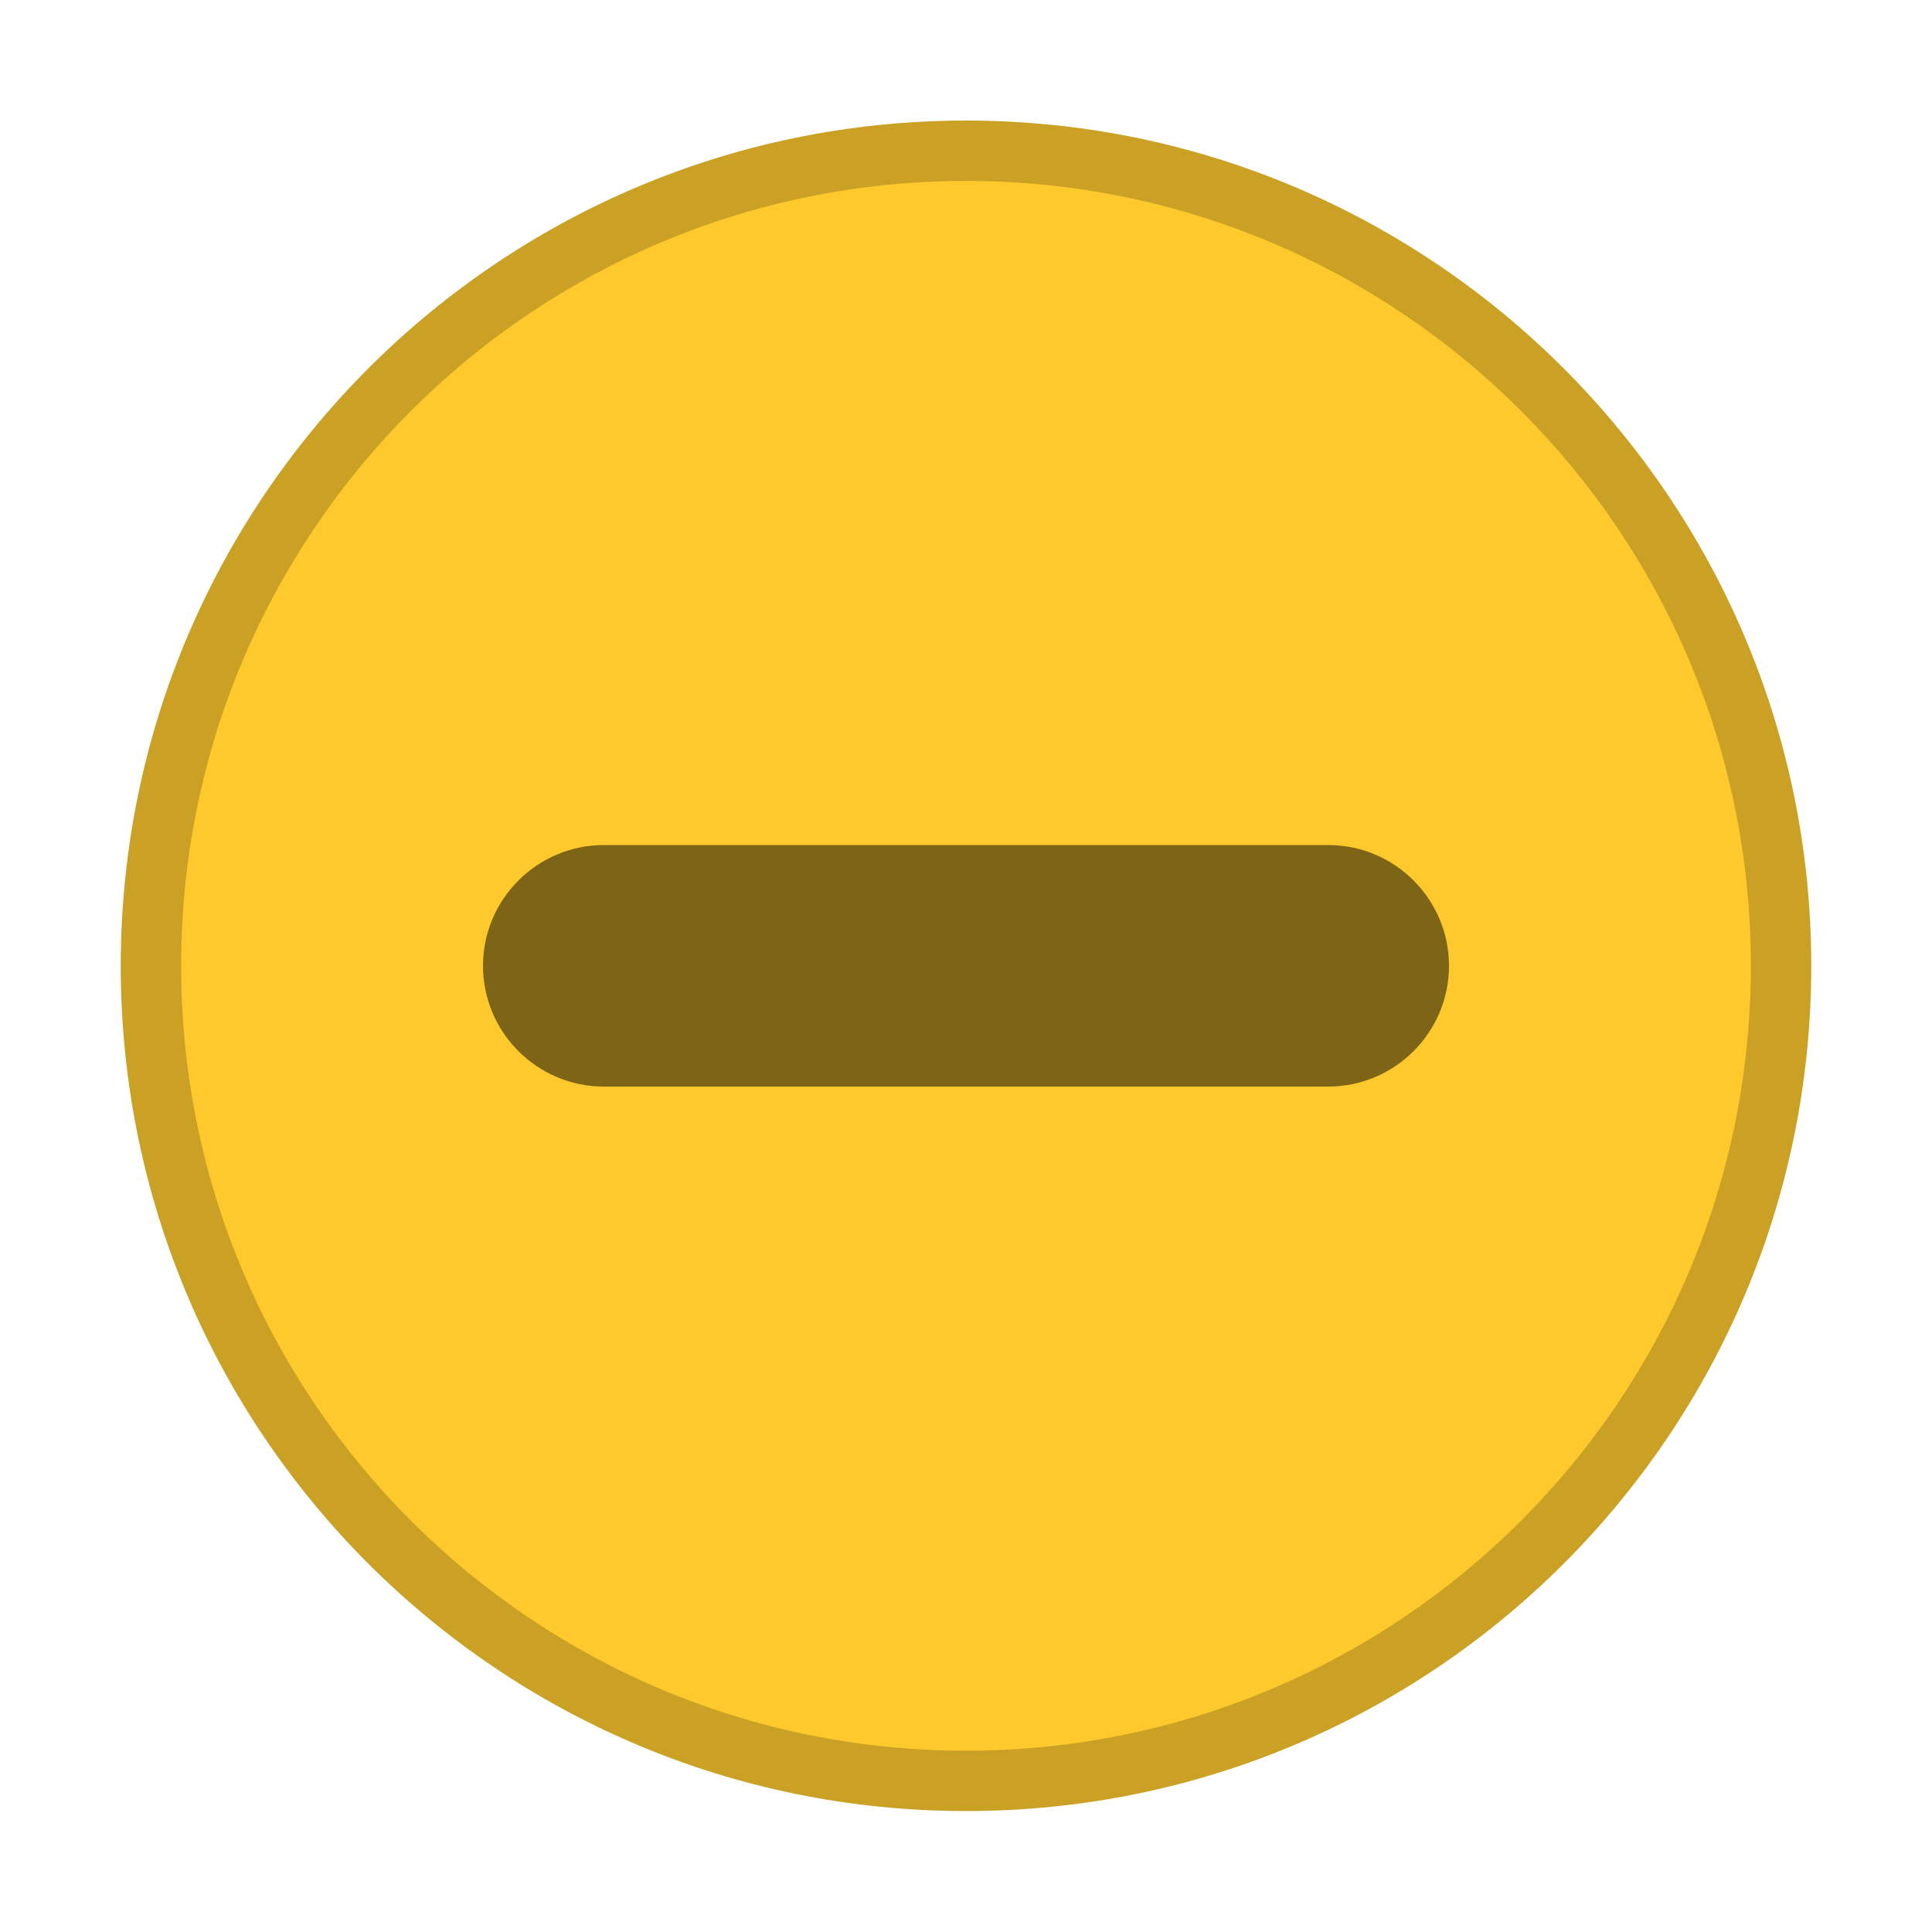
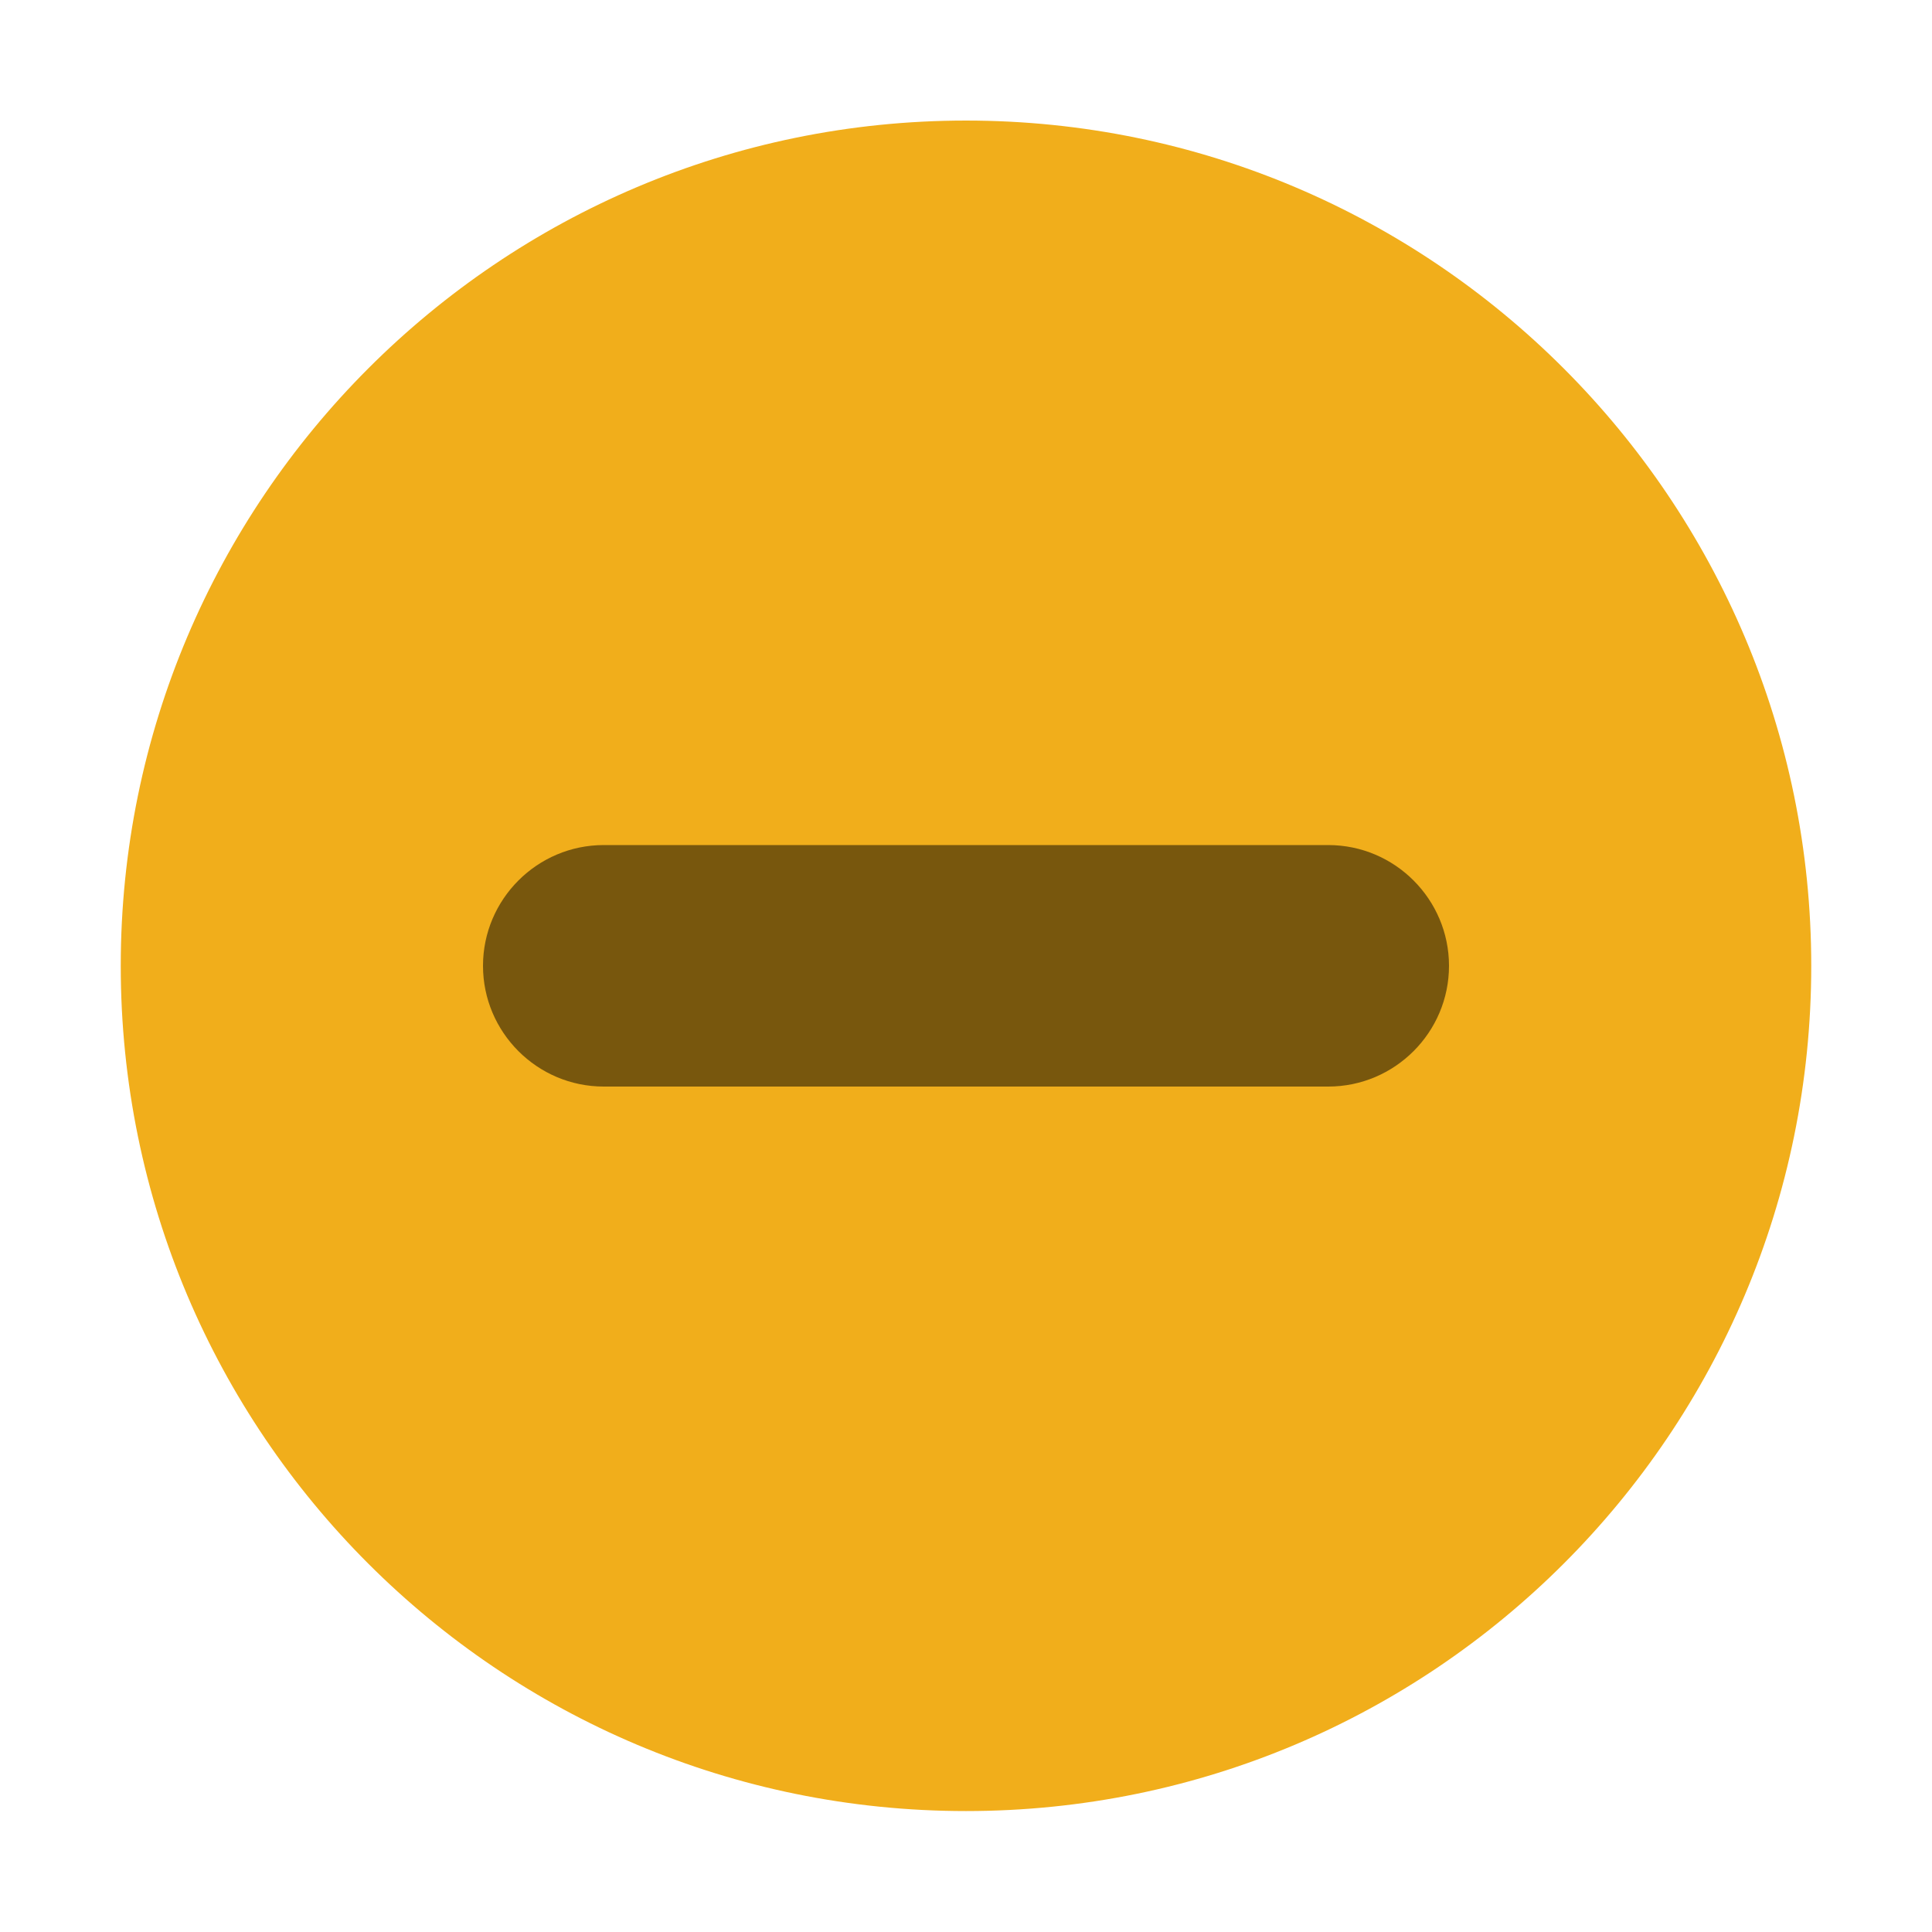
<svg xmlns="http://www.w3.org/2000/svg" viewBox="0 0 50 50" version="1.2" baseProfile="tiny">
  <defs>
</defs>
  <g fill="none" stroke="black" stroke-width="1" fill-rule="evenodd" stroke-linecap="square" stroke-linejoin="bevel">
-     <g fill="#000000" fill-opacity="1" stroke="none" transform="matrix(3.125,0,0,3.125,-790.625,676.993)" font-family="Noto Sans" font-size="10" font-weight="400" font-style="normal" opacity="0">
-       <rect x="253" y="-216.638" width="16" height="16" />
+     <g fill="#000000" fill-opacity="1" stroke="none" transform="matrix(3.125,0,0,3.125,-790.625,676.993)" font-family="SF Pro Display" font-size="10" font-weight="400" font-style="normal" opacity="0">
+       <path vector-effect="none" fill-rule="evenodd" d="M253,-216.638 C253,-216.638 253,-216.638 253,-216.638 L269,-216.638 C269,-216.638 269,-216.638 269,-216.638 L269,-200.638 C269,-200.638 269,-200.638 269,-200.638 L253,-200.638 C253,-200.638 253,-200.638 253,-200.638 L253,-216.638" />
    </g>
-     <g fill="#caa124" fill-opacity="1" stroke="none" transform="matrix(3.125,0,0,3.125,-12.5,-3226.13)" font-family="Noto Sans" font-size="10" font-weight="400" font-style="normal">
+     <g fill="#f1ae1b" fill-opacity="1" stroke="none" transform="matrix(3.125,0,0,3.125,-12.5,-3226.13)" font-family="SF Pro Display" font-size="10" font-weight="400" font-style="normal">
      <path vector-effect="none" fill-rule="evenodd" d="M12,1047.36 C15.866,1047.36 19,1044.23 19,1040.36 C19,1036.5 15.866,1033.36 12,1033.36 C8.134,1033.36 5,1036.5 5,1040.36 C5,1044.23 8.134,1047.36 12,1047.36 " />
    </g>
-     <g fill="#fdc92d" fill-opacity="1" stroke="none" transform="matrix(3.125,0,0,3.125,-12.5,-3226.13)" font-family="Noto Sans" font-size="10" font-weight="400" font-style="normal">
-       <path vector-effect="none" fill-rule="evenodd" d="M12,1046.86 C15.59,1046.86 18.5,1043.95 18.5,1040.36 C18.5,1036.77 15.59,1033.86 12,1033.86 C8.41,1033.86 5.5,1036.77 5.5,1040.36 C5.5,1043.95 8.41,1046.86 12,1046.86 " />
-     </g>
-     <g fill="#000000" fill-opacity="1" stroke="none" transform="matrix(3.125,0,0,3.125,-12.5,-3226.13)" font-family="Noto Sans" font-size="10" font-weight="400" font-style="normal" opacity="0.5">
+     <g fill="#000000" fill-opacity="1" stroke="none" transform="matrix(3.125,0,0,3.125,-12.5,-3226.13)" font-family="SF Pro Display" font-size="10" font-weight="400" font-style="normal" opacity="0.5">
      <path vector-effect="none" fill-rule="evenodd" d="M8,1040.36 C8,1039.81 8.448,1039.36 9,1039.36 L15,1039.36 C15.552,1039.36 16,1039.81 16,1040.36 C16,1040.91 15.552,1041.36 15,1041.36 L9,1041.36 C8.448,1041.36 8,1040.91 8,1040.36 " />
    </g>
-     <g fill="none" stroke="#000000" stroke-opacity="1" stroke-width="1" stroke-linecap="square" stroke-linejoin="bevel" transform="matrix(1,0,0,1,0,0)" font-family="Noto Sans" font-size="10" font-weight="400" font-style="normal">
+     <g fill="none" stroke="#000000" stroke-opacity="1" stroke-width="1" stroke-linecap="square" stroke-linejoin="bevel" transform="matrix(1,0,0,1,0,0)" font-family="SF Pro Display" font-size="10" font-weight="400" font-style="normal">
</g>
  </g>
</svg>
